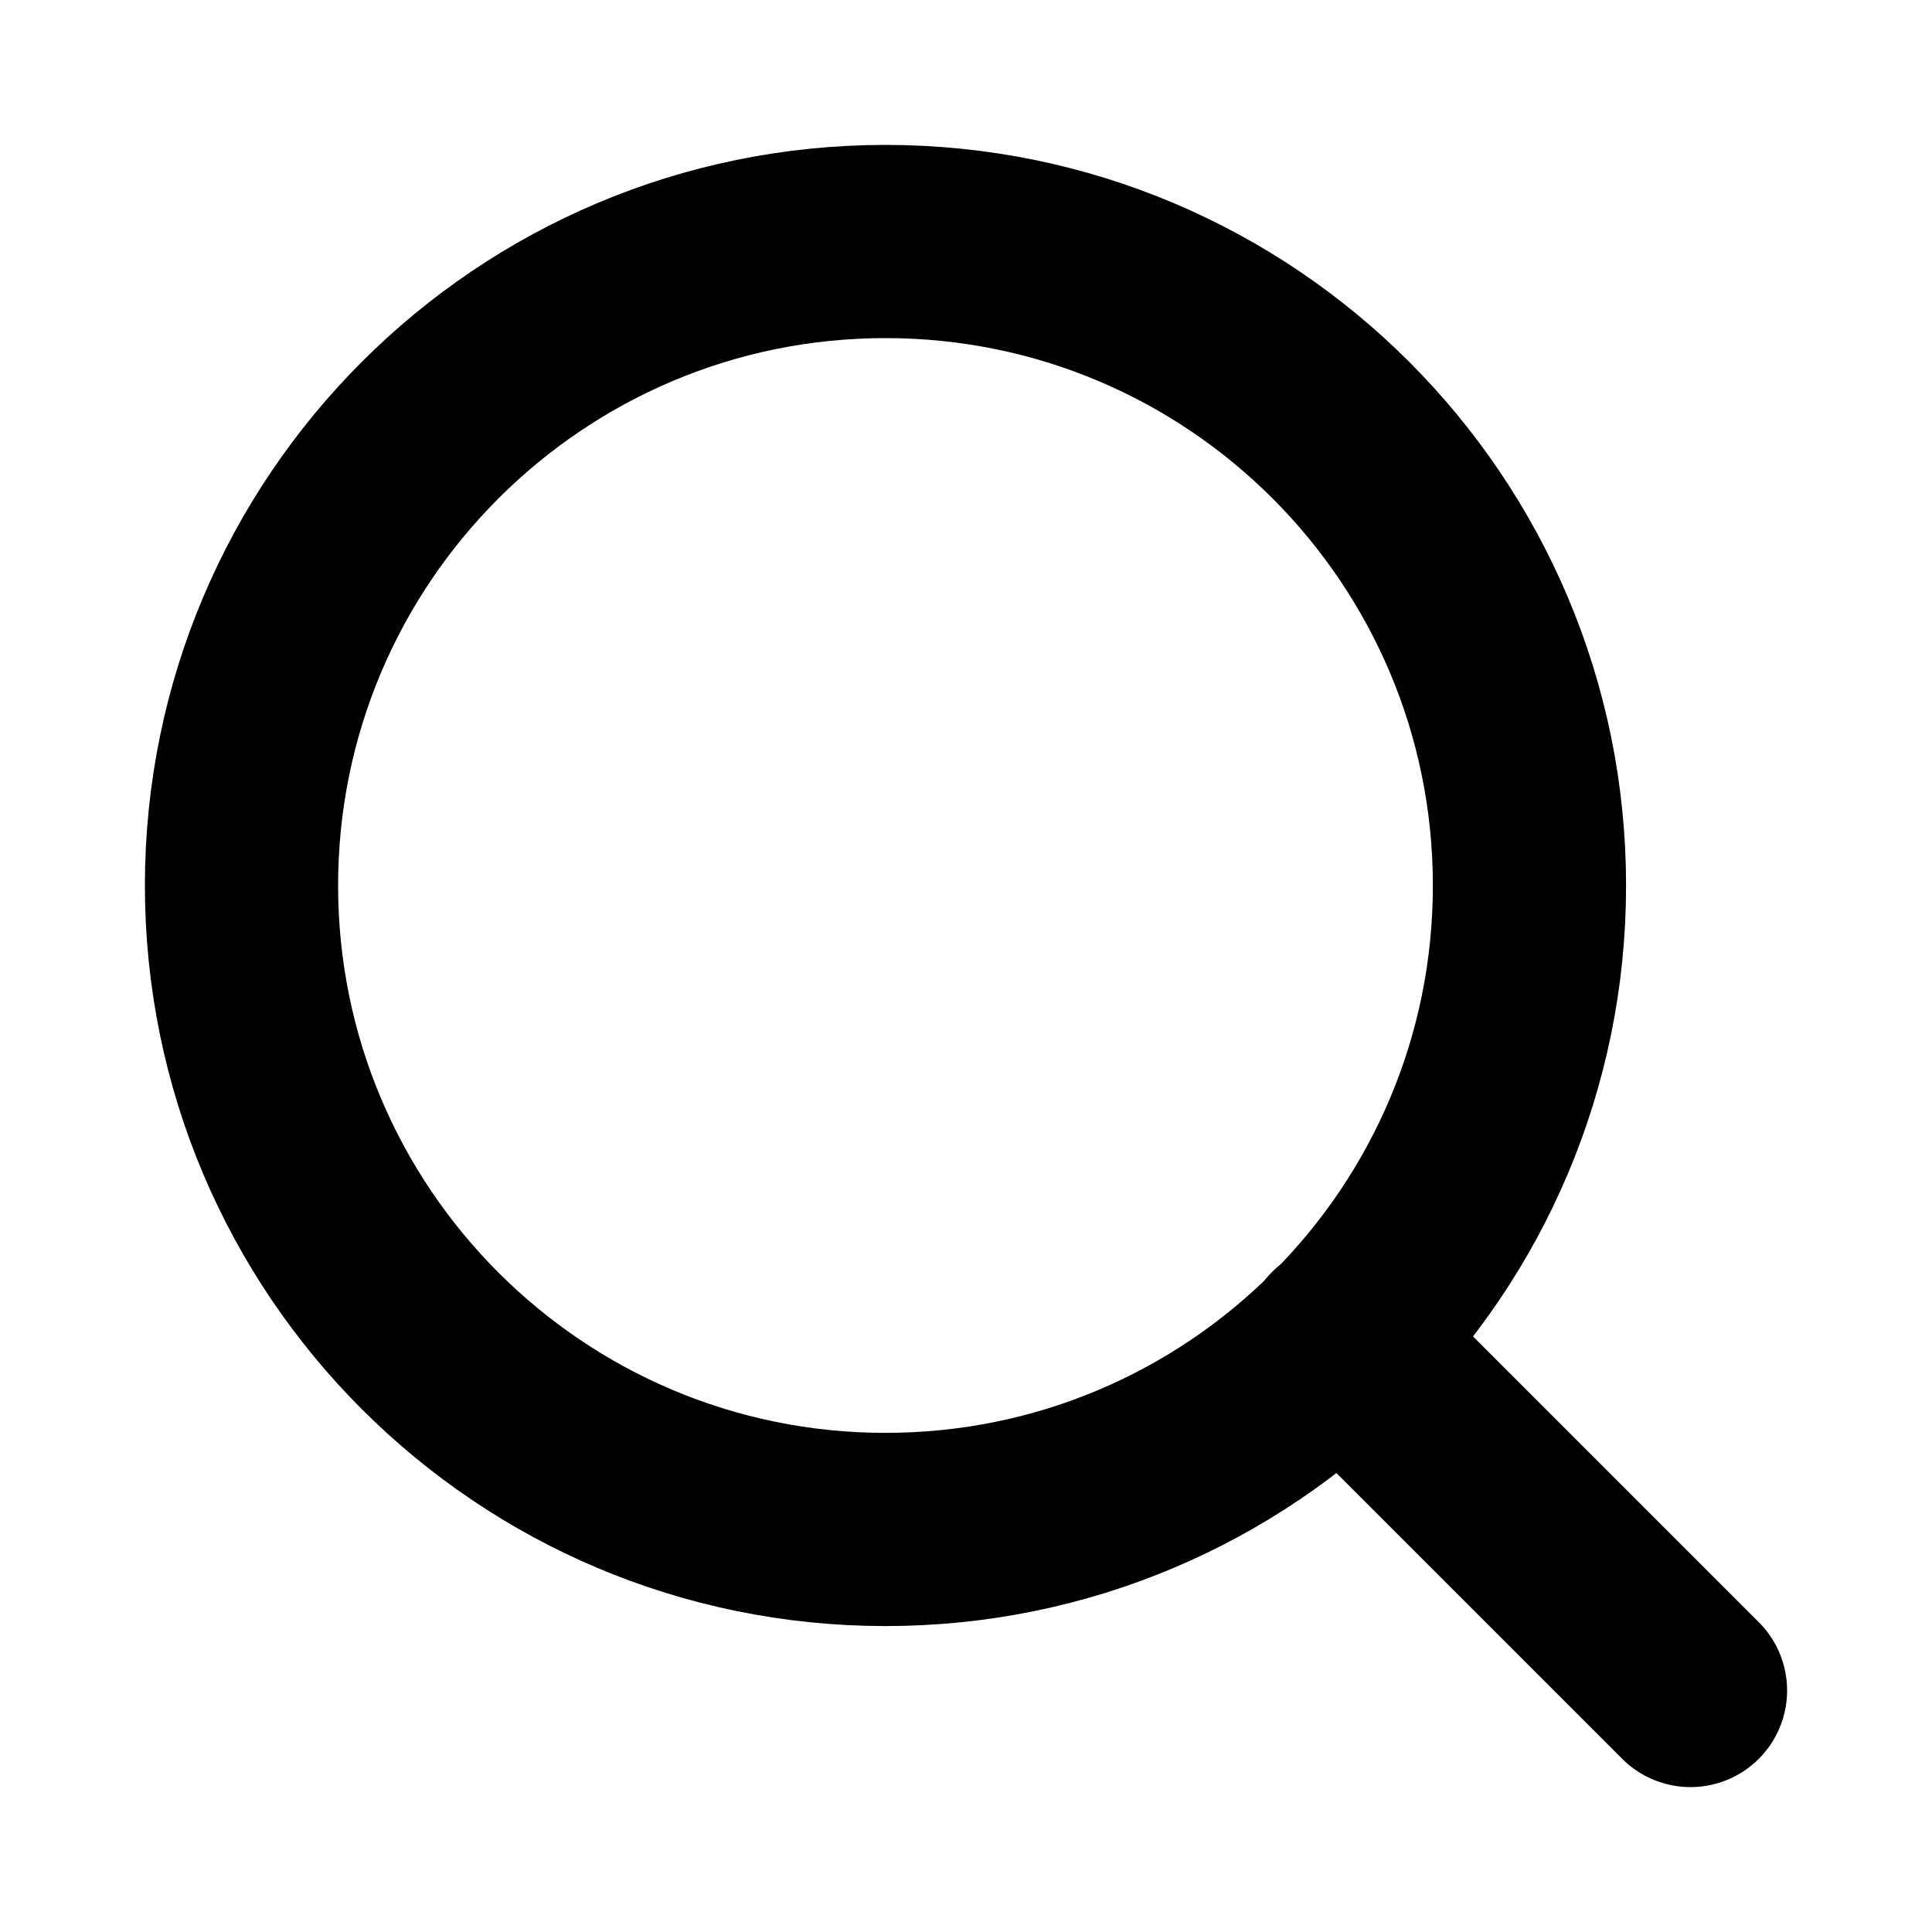
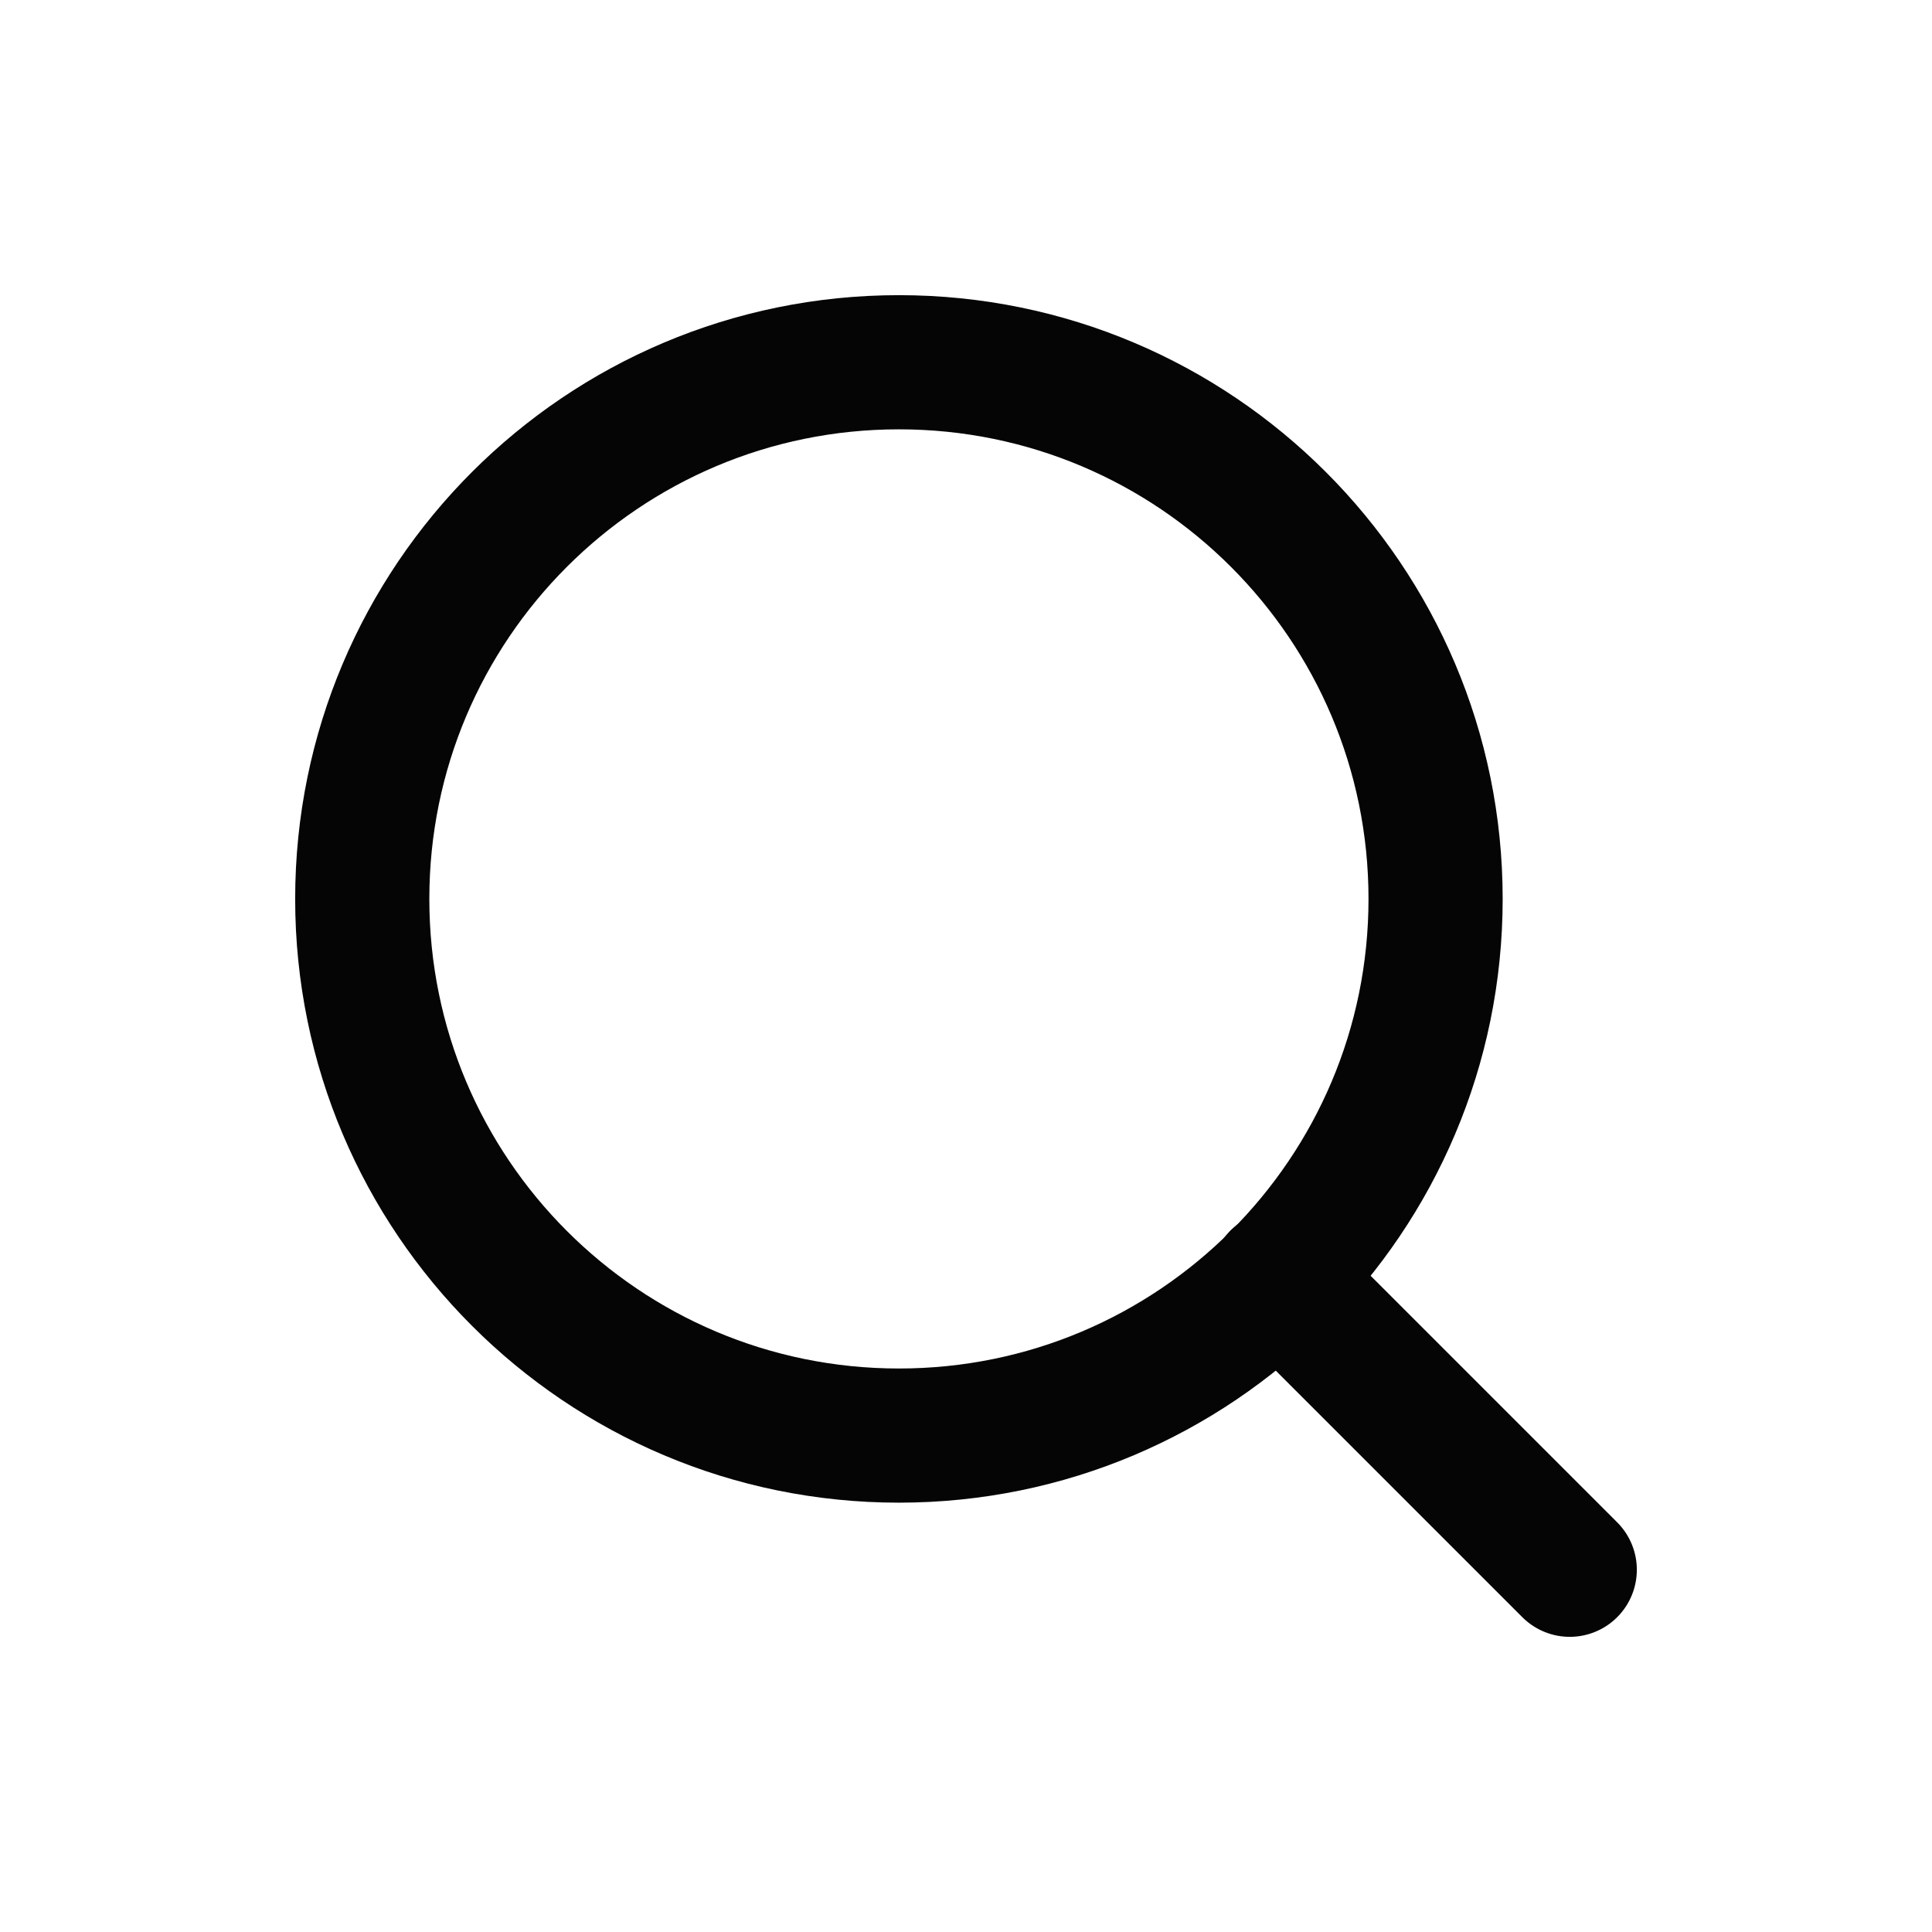
- <svg xmlns="http://www.w3.org/2000/svg" width="20" height="20" viewBox="0 0 20 20" fill="none">
-   <path d="M9.167 15.833C12.849 15.833 15.833 12.849 15.833 9.167C15.833 5.485 12.849 2.5 9.167 2.5C5.485 2.5 2.5 5.485 2.5 9.167C2.5 12.849 5.485 15.833 9.167 15.833Z" stroke="black" stroke-width="2" stroke-linecap="round" stroke-linejoin="round" />
-   <path d="M17.5 17.5L13.875 13.875" stroke="black" stroke-width="2" stroke-linecap="round" stroke-linejoin="round" />
+ <svg xmlns="http://www.w3.org/2000/svg" width="36" height="36" viewBox="0 0 36 36" fill="none">
+   <path d="M16.75 26.75C22.273 26.75 26.75 22.273 26.75 16.75C26.75 11.227 22.273 6.75 16.75 6.75C11.227 6.75 6.75 11.227 6.75 16.75C6.75 22.273 11.227 26.75 16.75 26.75Z" stroke="#050505" stroke-width="2.5" stroke-linecap="round" stroke-linejoin="round" />
+   <path d="M29.25 29.25L23.812 23.812" stroke="#050505" stroke-width="2.5" stroke-linecap="round" stroke-linejoin="round" />
</svg>
